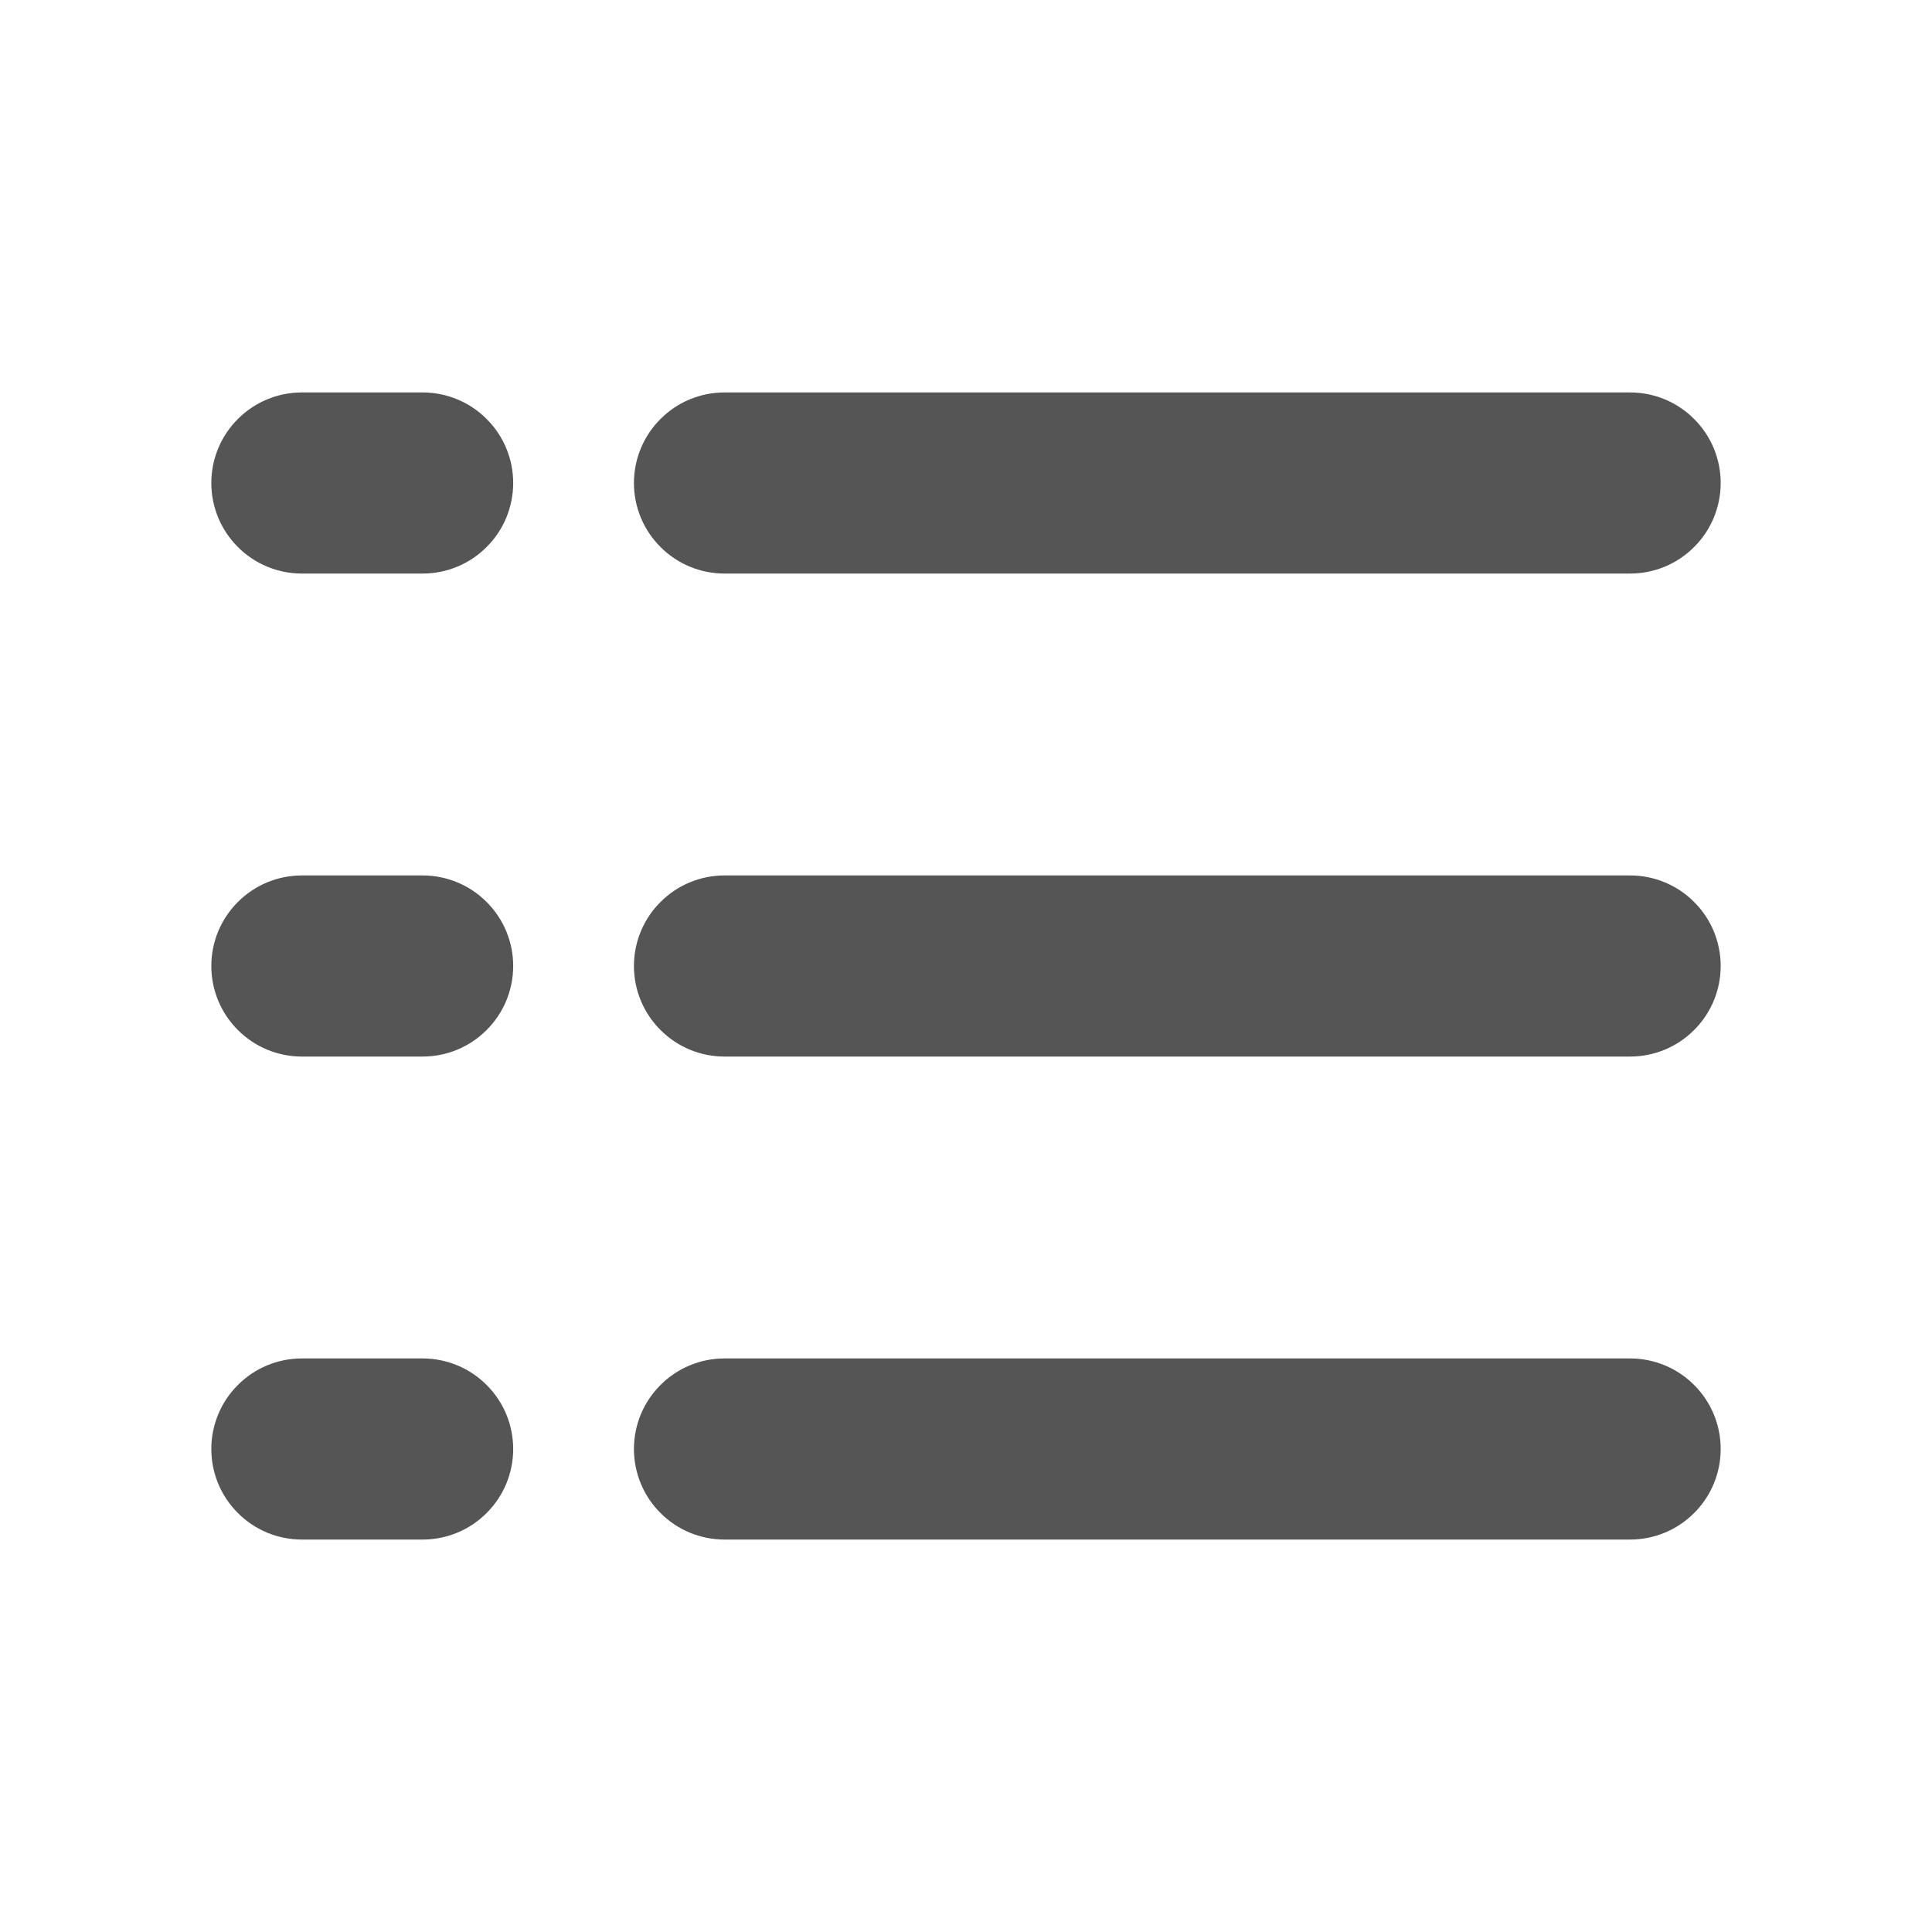
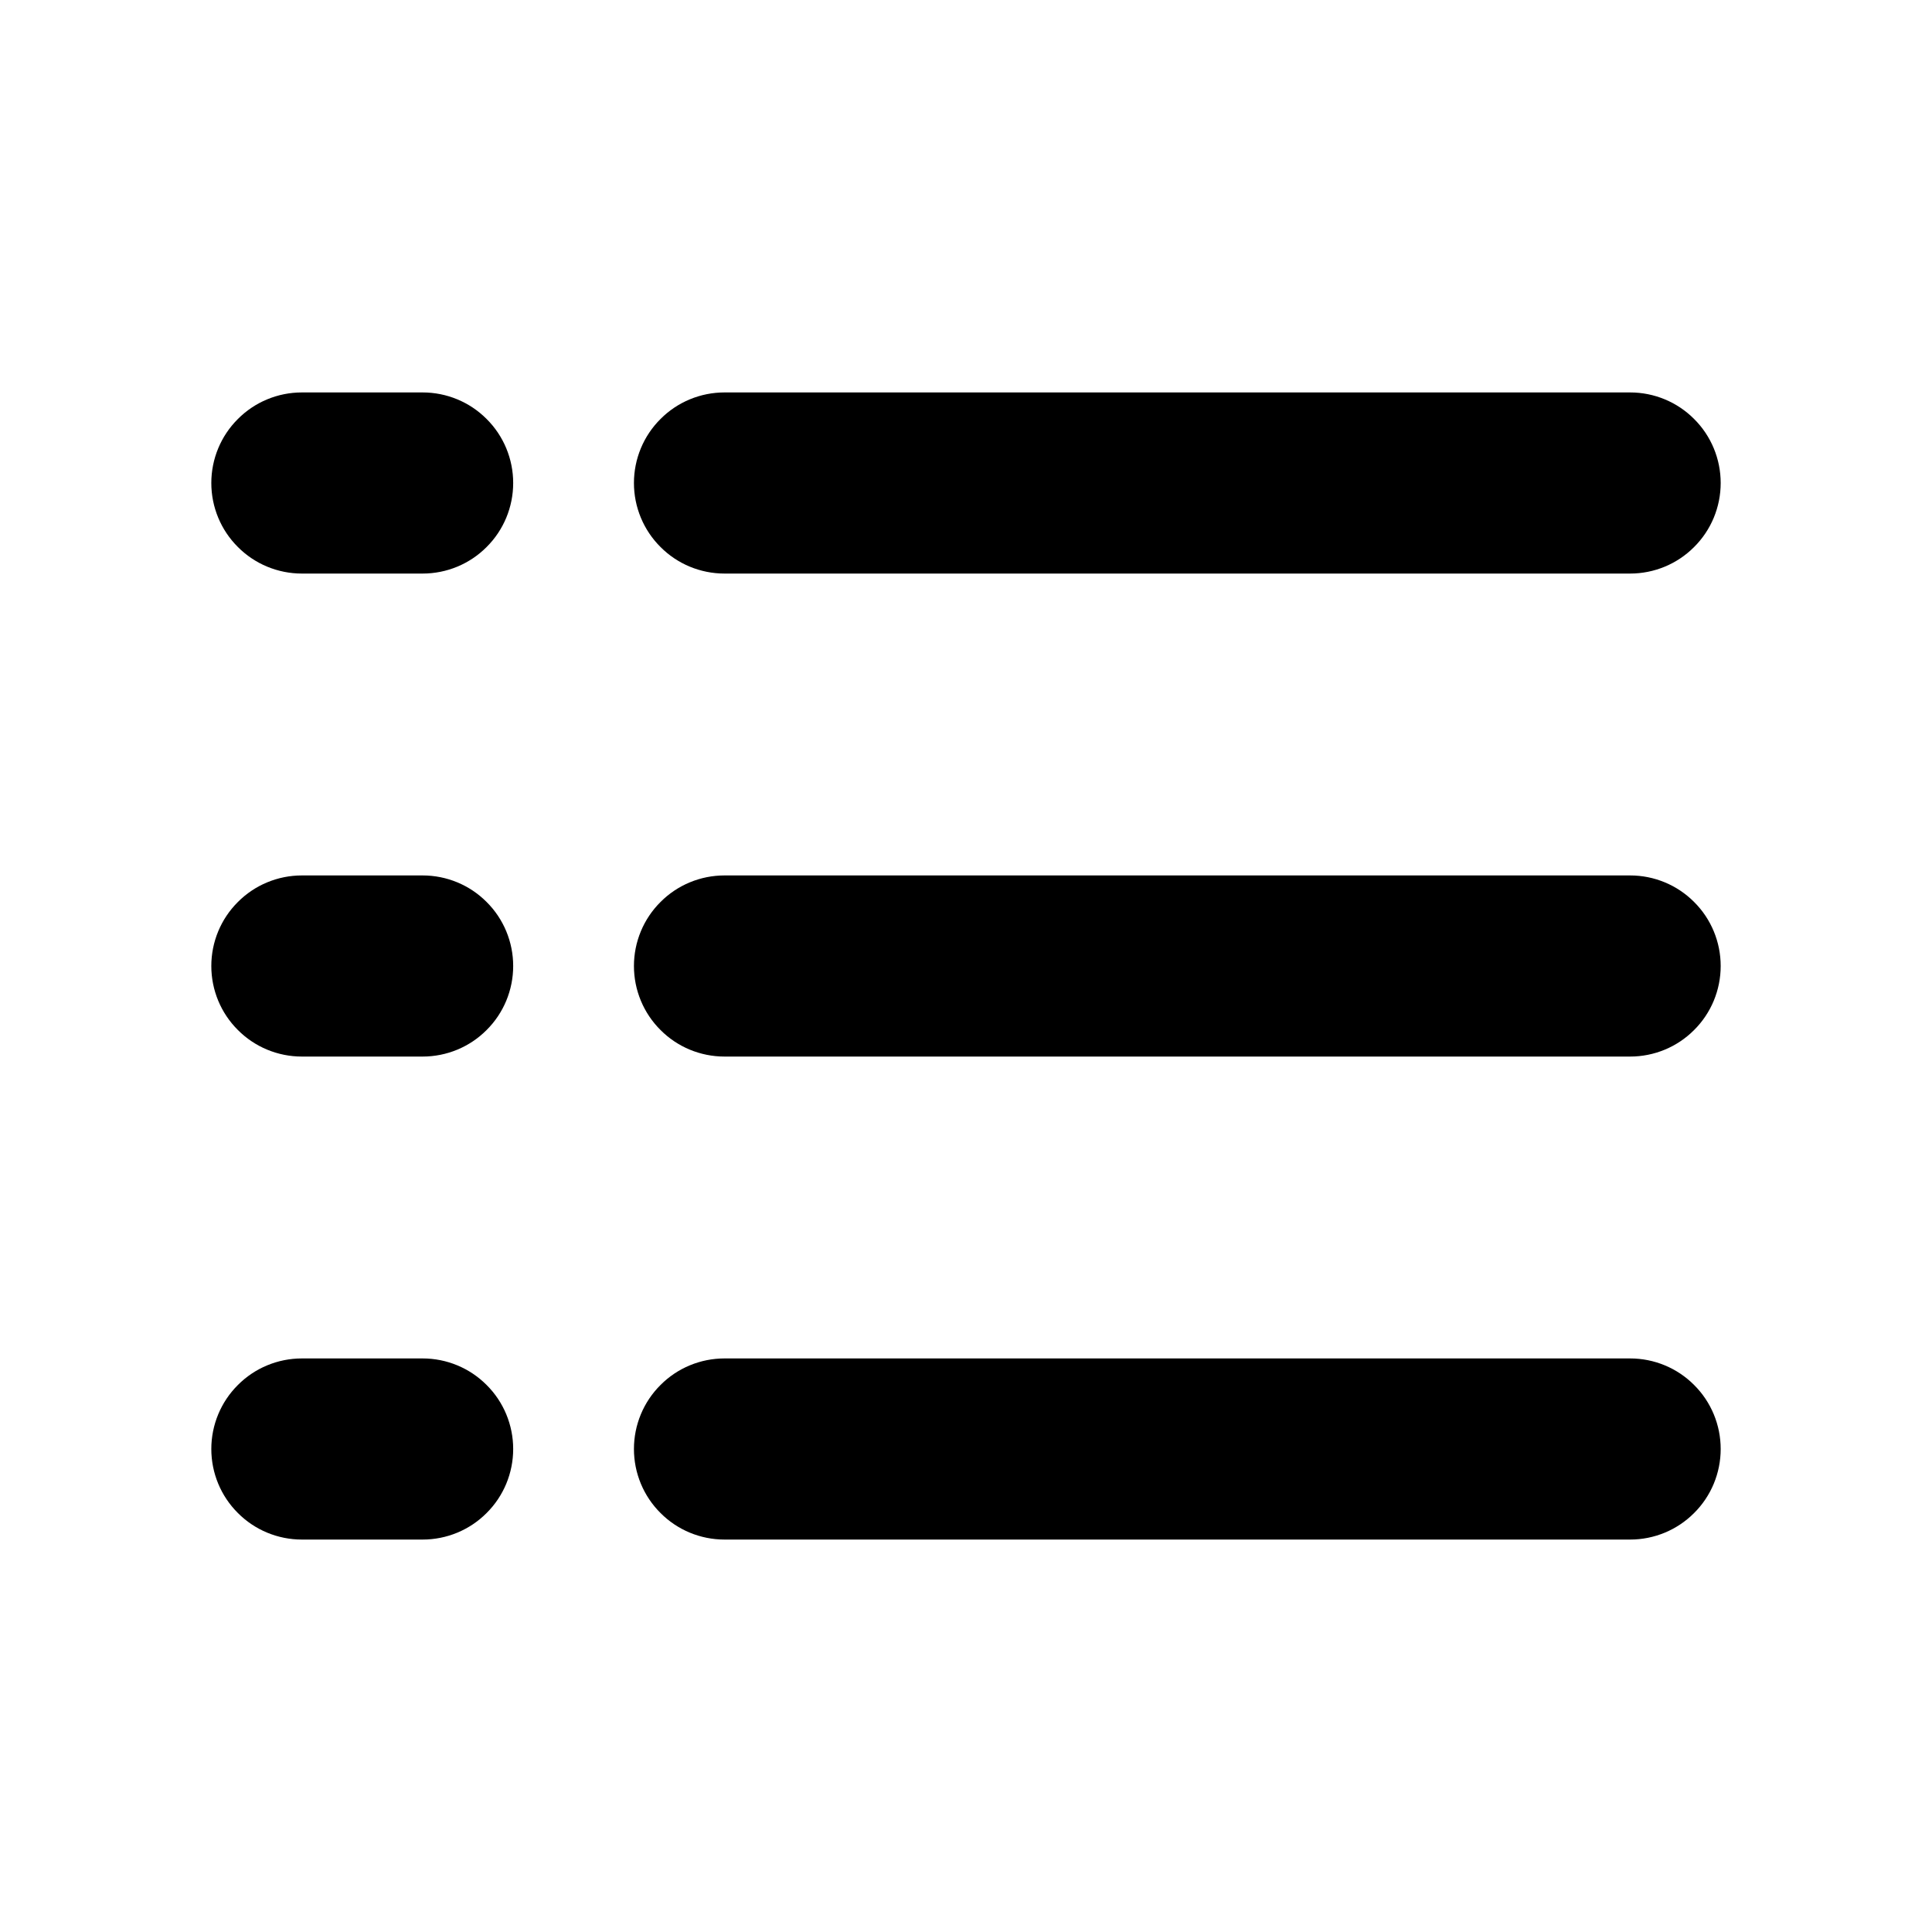
- <svg xmlns="http://www.w3.org/2000/svg" width="16" height="16" viewBox="0 0 16 16" fill="none">
-   <path d="M5.25 4C5.25 3.801 5.329 3.61 5.47 3.47C5.61 3.329 5.801 3.25 6 3.25H13.5C13.699 3.25 13.89 3.329 14.03 3.47C14.171 3.61 14.25 3.801 14.25 4C14.25 4.199 14.171 4.39 14.03 4.53C13.89 4.671 13.699 4.75 13.5 4.75H6C5.801 4.75 5.61 4.671 5.47 4.53C5.329 4.39 5.25 4.199 5.25 4ZM13.5 7.25H6C5.801 7.25 5.61 7.329 5.47 7.47C5.329 7.61 5.25 7.801 5.25 8C5.25 8.199 5.329 8.39 5.47 8.53C5.61 8.671 5.801 8.75 6 8.75H13.5C13.699 8.75 13.89 8.671 14.03 8.53C14.171 8.39 14.25 8.199 14.25 8C14.25 7.801 14.171 7.61 14.03 7.47C13.89 7.329 13.699 7.25 13.5 7.25ZM13.5 11.25H6C5.801 11.25 5.61 11.329 5.47 11.47C5.329 11.61 5.25 11.801 5.25 12C5.25 12.199 5.329 12.39 5.47 12.53C5.61 12.671 5.801 12.75 6 12.75H13.5C13.699 12.75 13.89 12.671 14.03 12.53C14.171 12.39 14.25 12.199 14.25 12C14.25 11.801 14.171 11.61 14.03 11.47C13.89 11.329 13.699 11.25 13.5 11.25ZM3.5 3.25H2.5C2.301 3.25 2.11 3.329 1.97 3.47C1.829 3.61 1.75 3.801 1.75 4C1.75 4.199 1.829 4.39 1.97 4.53C2.11 4.671 2.301 4.75 2.5 4.75H3.5C3.699 4.75 3.89 4.671 4.03 4.53C4.171 4.39 4.25 4.199 4.25 4C4.25 3.801 4.171 3.61 4.03 3.47C3.89 3.329 3.699 3.25 3.5 3.25ZM3.5 7.25H2.5C2.301 7.25 2.11 7.329 1.97 7.47C1.829 7.61 1.75 7.801 1.75 8C1.75 8.199 1.829 8.39 1.97 8.53C2.11 8.671 2.301 8.75 2.5 8.75H3.5C3.699 8.75 3.89 8.671 4.03 8.53C4.171 8.39 4.25 8.199 4.25 8C4.25 7.801 4.171 7.61 4.03 7.47C3.89 7.329 3.699 7.25 3.5 7.25ZM3.5 11.25H2.5C2.301 11.25 2.11 11.329 1.97 11.47C1.829 11.61 1.75 11.801 1.75 12C1.75 12.199 1.829 12.39 1.97 12.53C2.11 12.671 2.301 12.75 2.5 12.75H3.5C3.699 12.75 3.89 12.671 4.03 12.53C4.171 12.39 4.25 12.199 4.25 12C4.25 11.801 4.171 11.61 4.03 11.47C3.89 11.329 3.699 11.25 3.5 11.25Z" fill="#555555" />
+ <svg xmlns="http://www.w3.org/2000/svg" width="16" height="16" viewBox="0 0 16 16">
+   <path d="M5.25 4C5.25 3.801 5.329 3.61 5.47 3.47C5.61 3.329 5.801 3.25 6 3.25H13.5C13.699 3.25 13.89 3.329 14.03 3.47C14.171 3.61 14.25 3.801 14.25 4C14.25 4.199 14.171 4.39 14.03 4.53C13.89 4.671 13.699 4.75 13.5 4.75H6C5.801 4.75 5.61 4.671 5.47 4.53C5.329 4.39 5.25 4.199 5.25 4ZM13.5 7.25H6C5.801 7.25 5.61 7.329 5.47 7.47C5.329 7.61 5.25 7.801 5.25 8C5.25 8.199 5.329 8.39 5.47 8.53C5.61 8.671 5.801 8.75 6 8.75H13.5C13.699 8.75 13.89 8.671 14.03 8.53C14.171 8.39 14.25 8.199 14.25 8C14.25 7.801 14.171 7.61 14.03 7.47C13.89 7.329 13.699 7.25 13.5 7.25ZM13.5 11.25H6C5.801 11.25 5.61 11.329 5.47 11.47C5.329 11.61 5.25 11.801 5.25 12C5.25 12.199 5.329 12.39 5.47 12.53C5.61 12.671 5.801 12.75 6 12.75H13.5C13.699 12.75 13.89 12.671 14.03 12.53C14.171 12.39 14.25 12.199 14.25 12C14.25 11.801 14.171 11.61 14.03 11.47C13.89 11.329 13.699 11.25 13.5 11.25ZM3.5 3.25H2.5C2.301 3.25 2.11 3.329 1.97 3.47C1.829 3.61 1.75 3.801 1.75 4C1.75 4.199 1.829 4.39 1.97 4.53C2.11 4.671 2.301 4.75 2.5 4.75H3.5C3.699 4.75 3.89 4.671 4.03 4.53C4.171 4.39 4.25 4.199 4.25 4C4.25 3.801 4.171 3.61 4.03 3.47C3.89 3.329 3.699 3.25 3.5 3.25ZM3.5 7.25H2.5C2.301 7.25 2.11 7.329 1.97 7.47C1.829 7.61 1.75 7.801 1.75 8C1.75 8.199 1.829 8.39 1.97 8.53C2.11 8.671 2.301 8.75 2.5 8.75H3.5C3.699 8.75 3.89 8.671 4.03 8.53C4.171 8.39 4.25 8.199 4.25 8C4.25 7.801 4.171 7.61 4.03 7.47C3.89 7.329 3.699 7.25 3.5 7.25ZM3.5 11.25H2.5C2.301 11.25 2.11 11.329 1.97 11.47C1.829 11.61 1.75 11.801 1.75 12C1.75 12.199 1.829 12.39 1.97 12.53C2.11 12.671 2.301 12.75 2.5 12.75H3.5C3.699 12.75 3.89 12.671 4.03 12.53C4.171 12.39 4.25 12.199 4.25 12C4.25 11.801 4.171 11.61 4.03 11.47C3.89 11.329 3.699 11.25 3.5 11.25Z" />
</svg>
